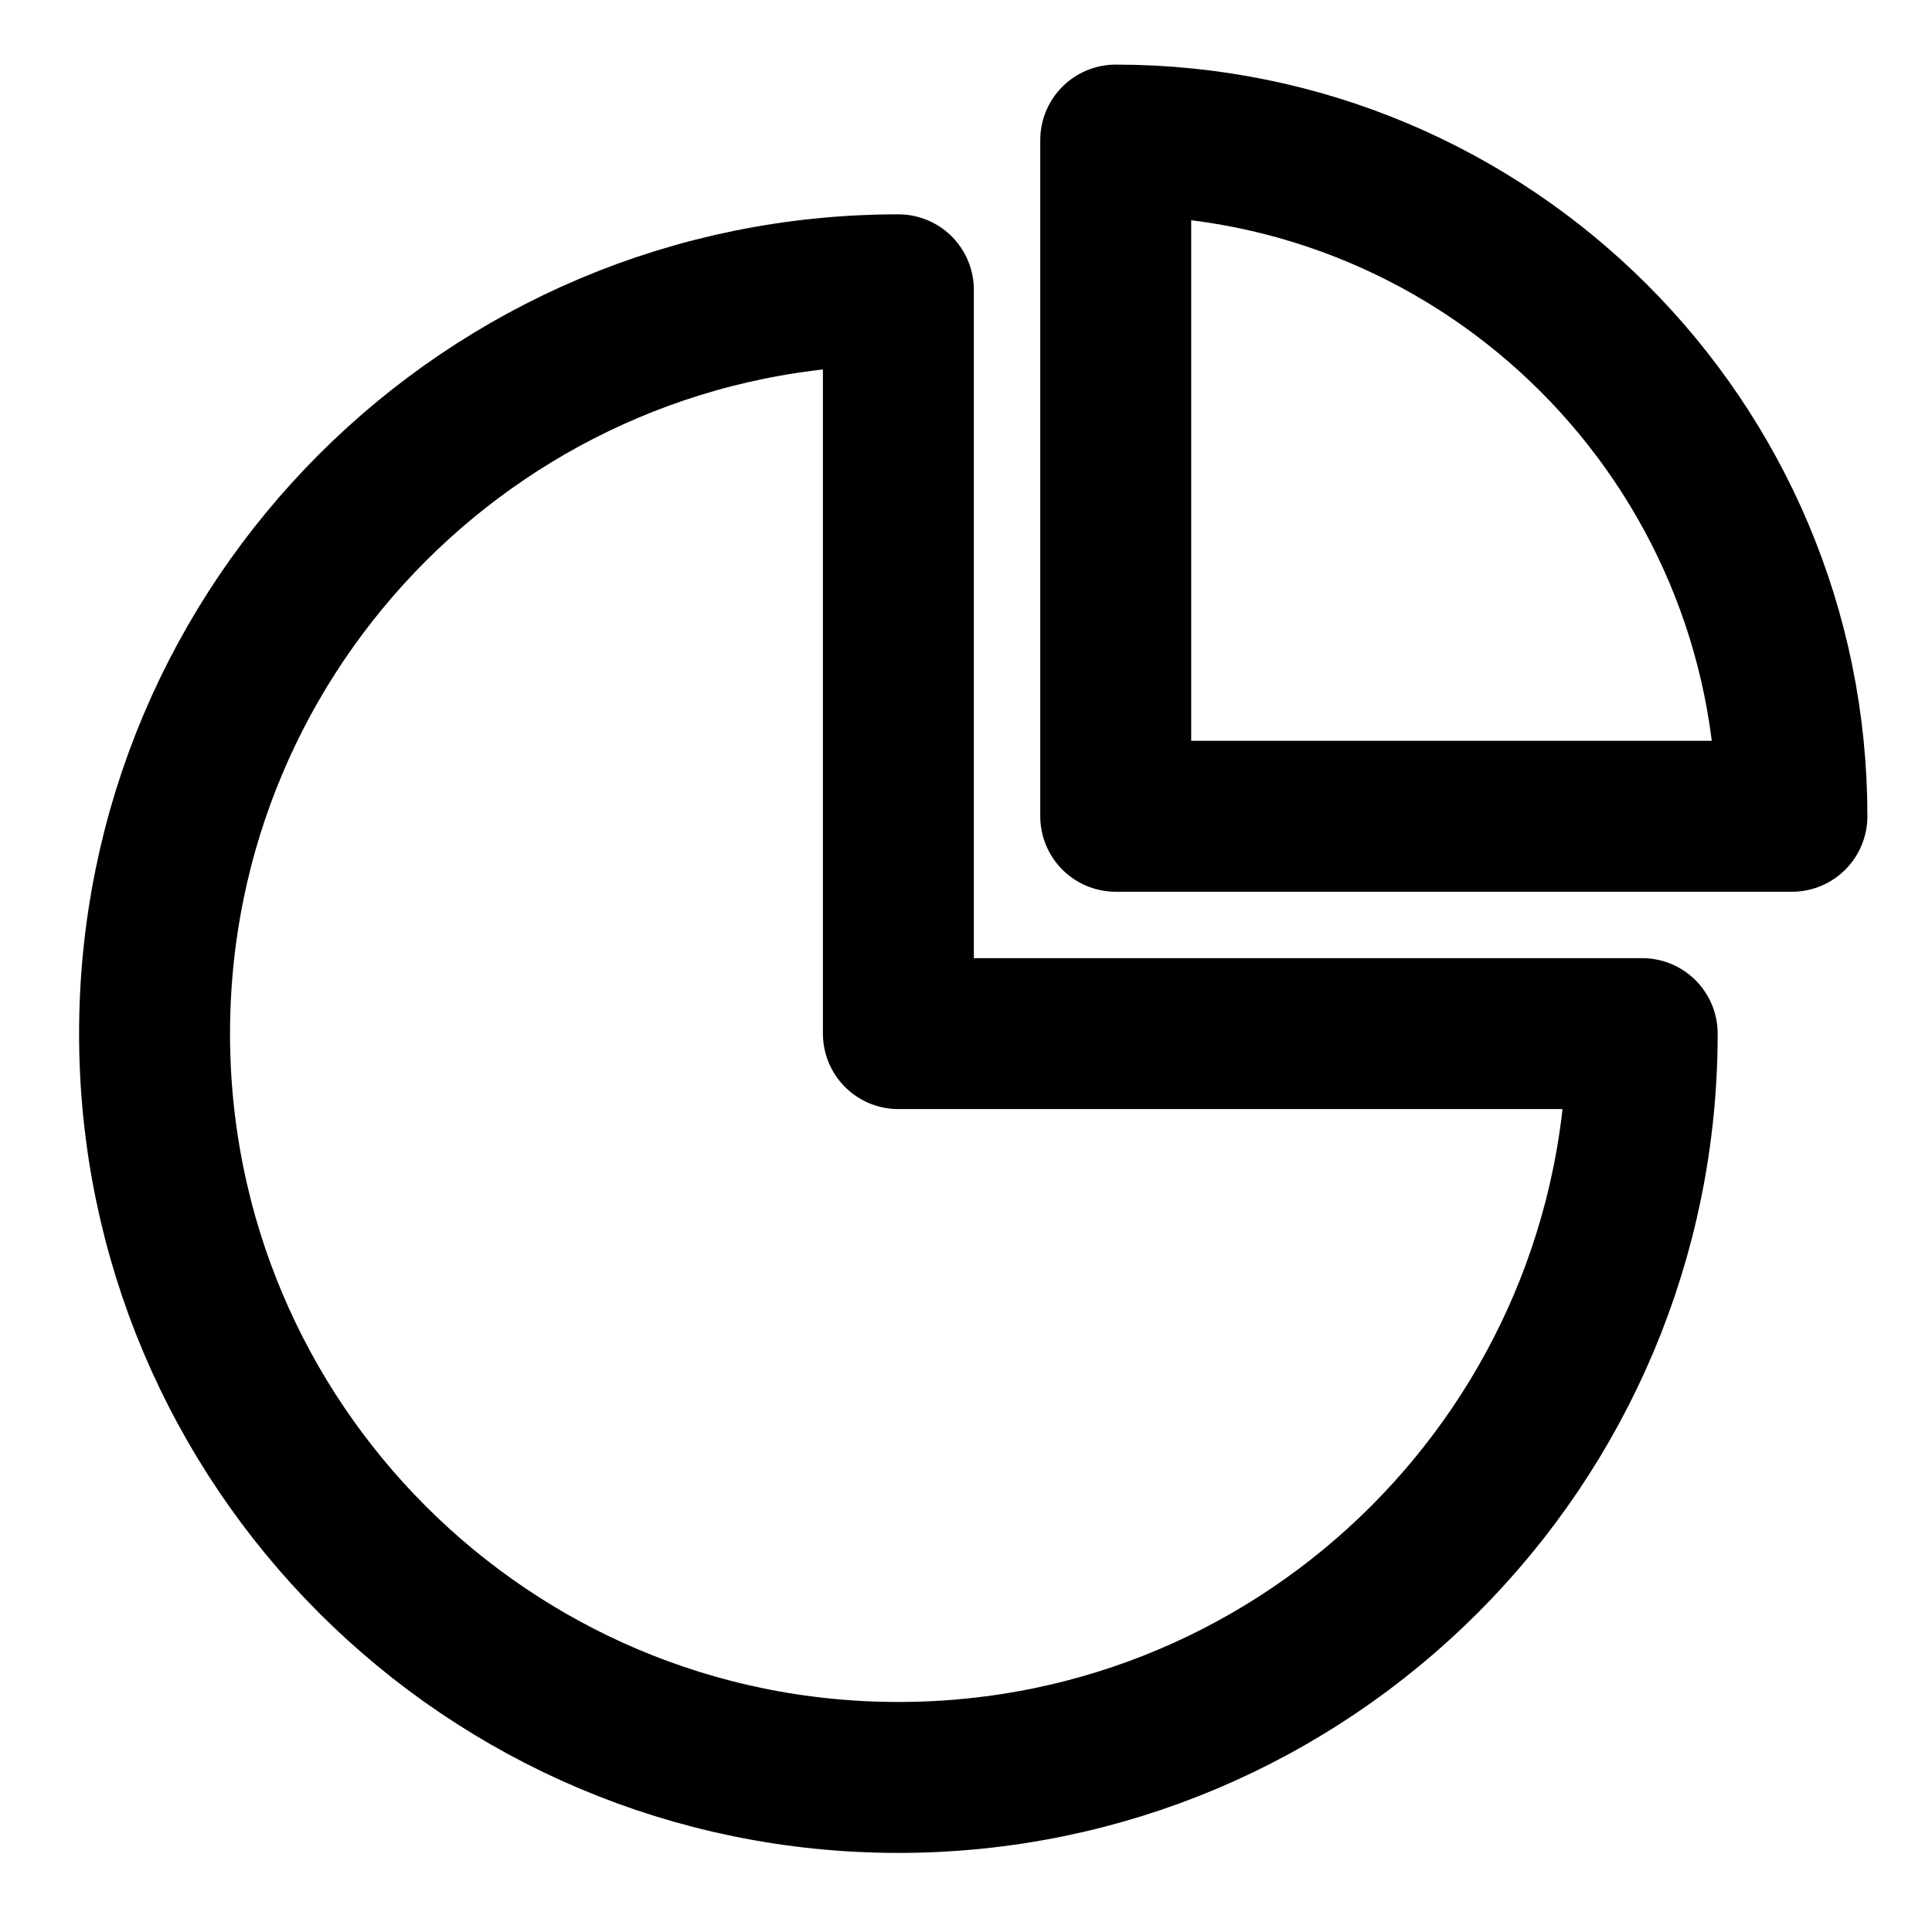
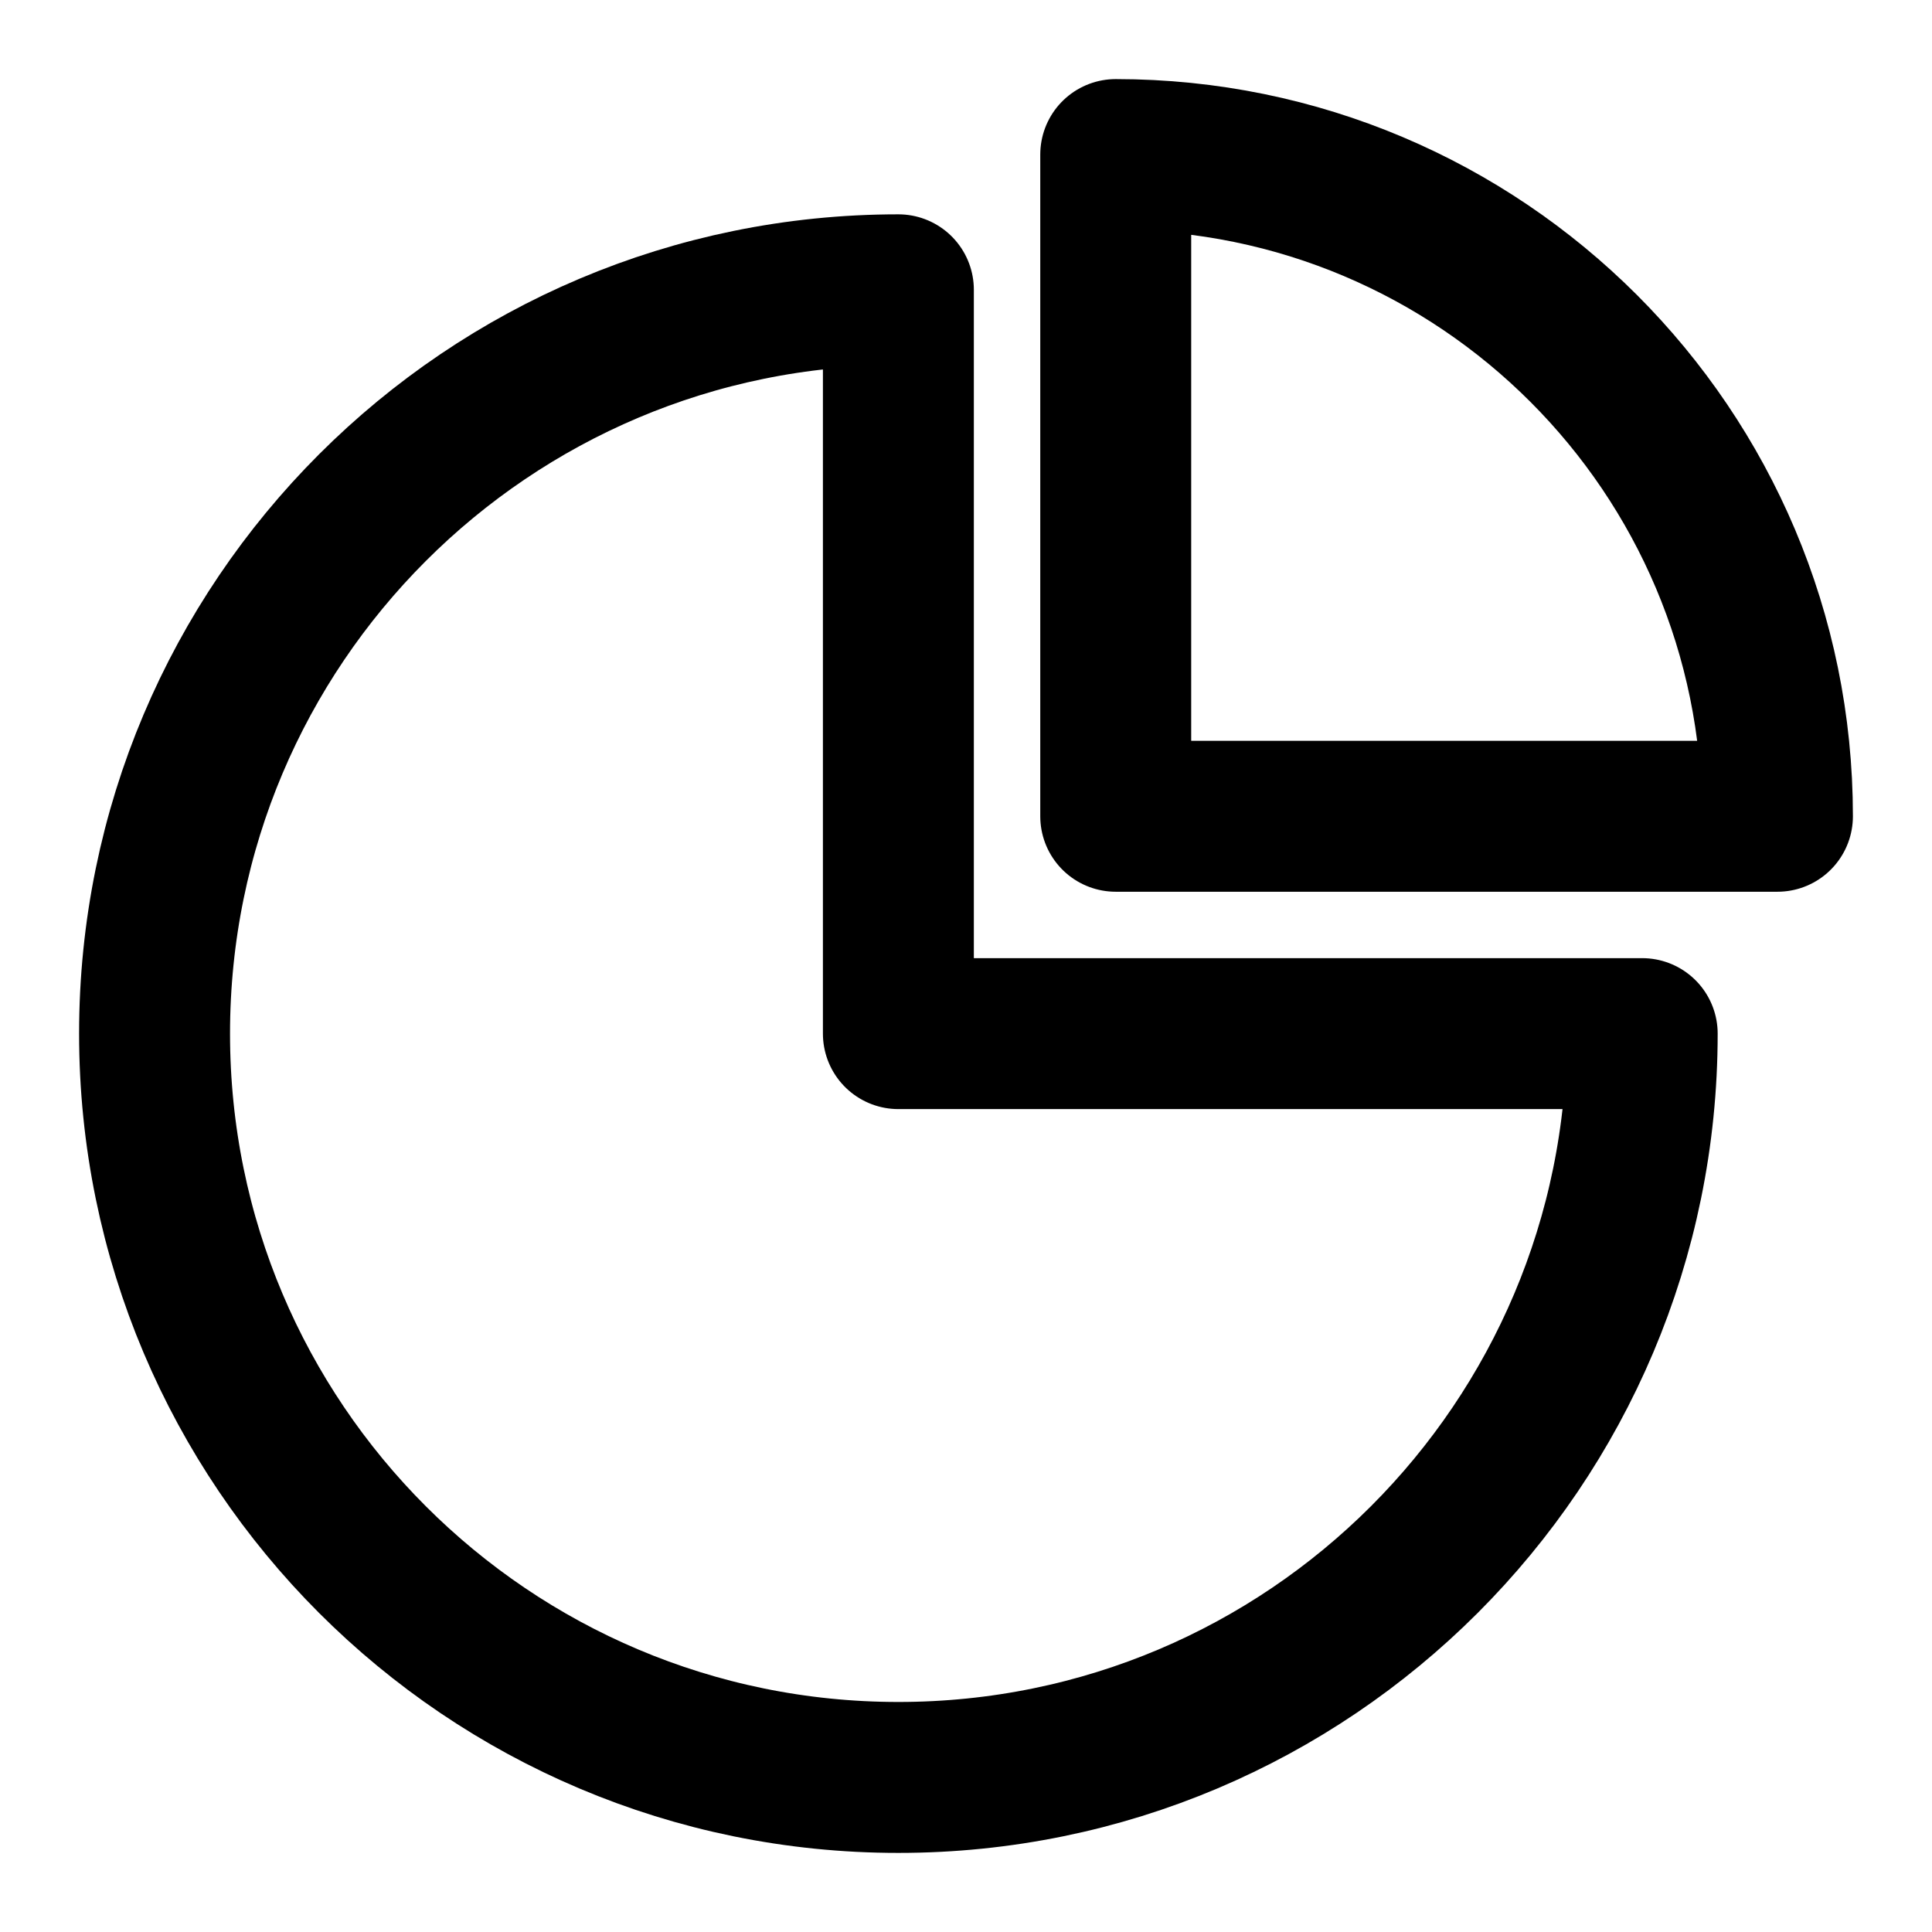
<svg xmlns="http://www.w3.org/2000/svg" width="16" height="16" viewBox="0 0 16 16" fill="none" stroke="currentColor" stroke-width="1.25" stroke-linecap="round" stroke-linejoin="round" class="li li-outline">
  <path d="M7.44 8.56L7.44 2.4A6.16 6.16 0 1 0 13.6 8.56Z" />
-   <path d="M9.24 6.76L9.24 1.16A5.6 5.6 0 0 1 14.84 6.76Z" />
+   <path d="M9.24 6.76L9.24 1.28A5.48 5.48 0 0 1 14.72 6.76Z" />
</svg>
